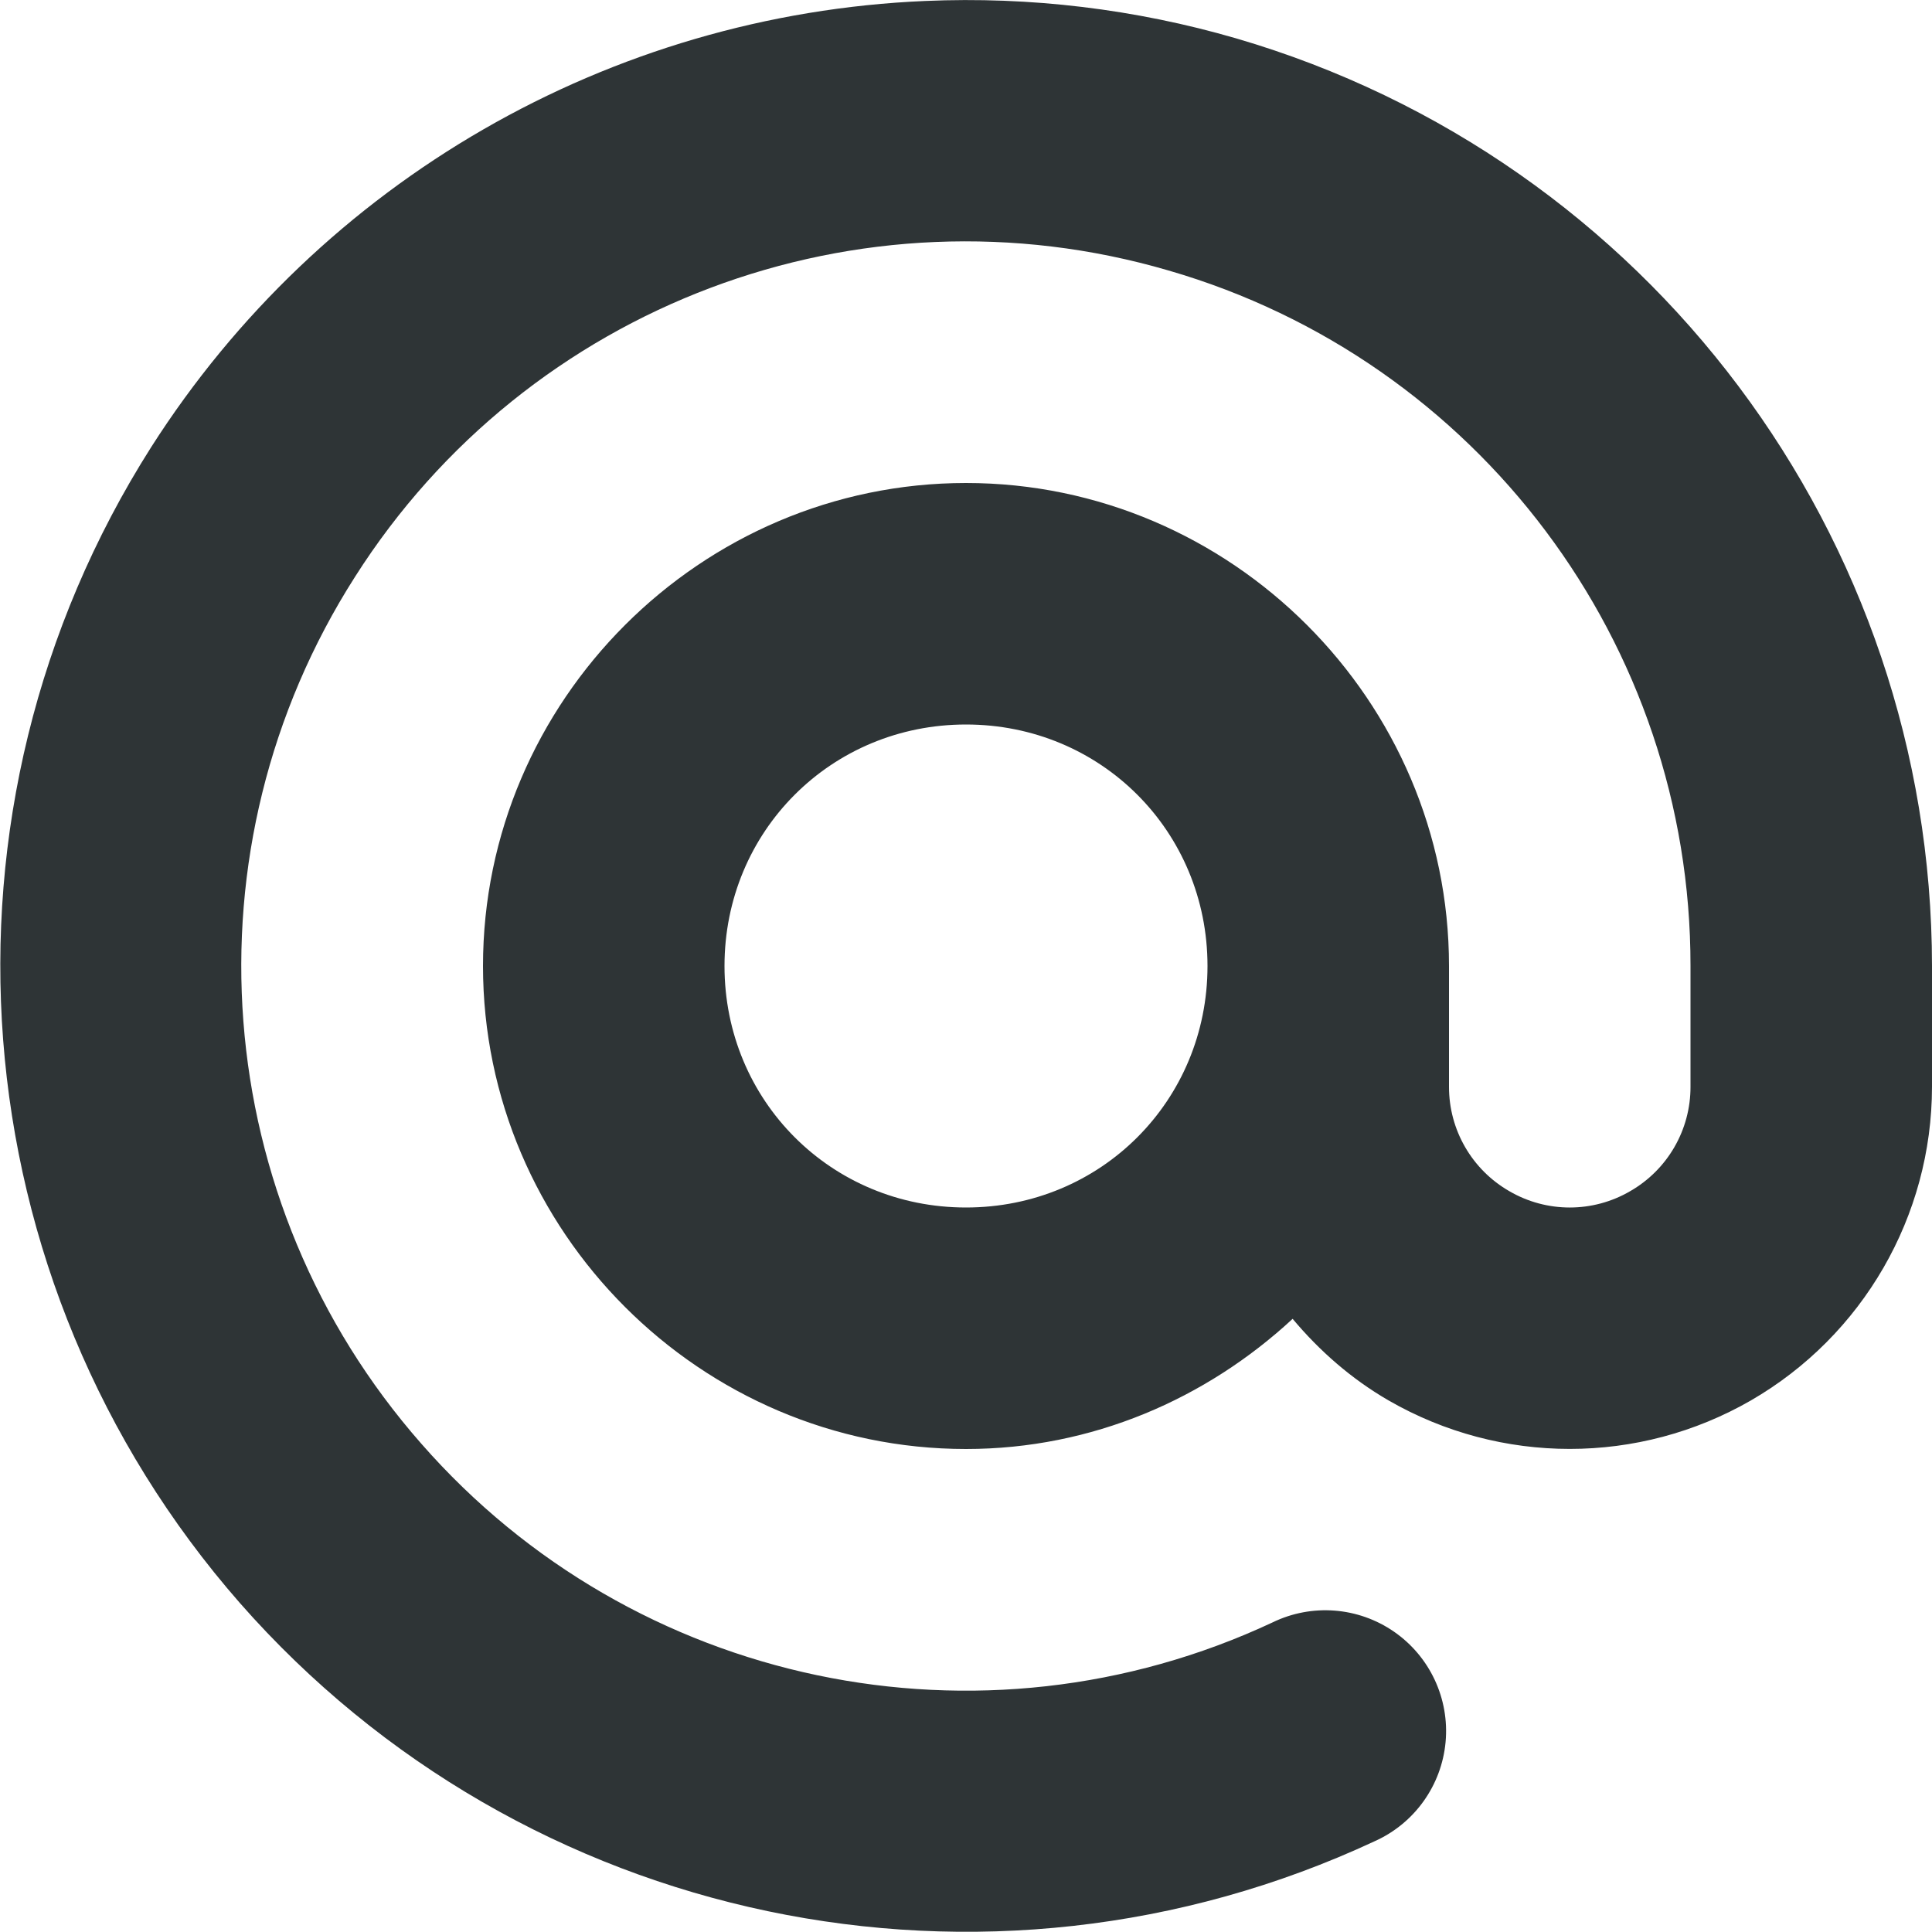
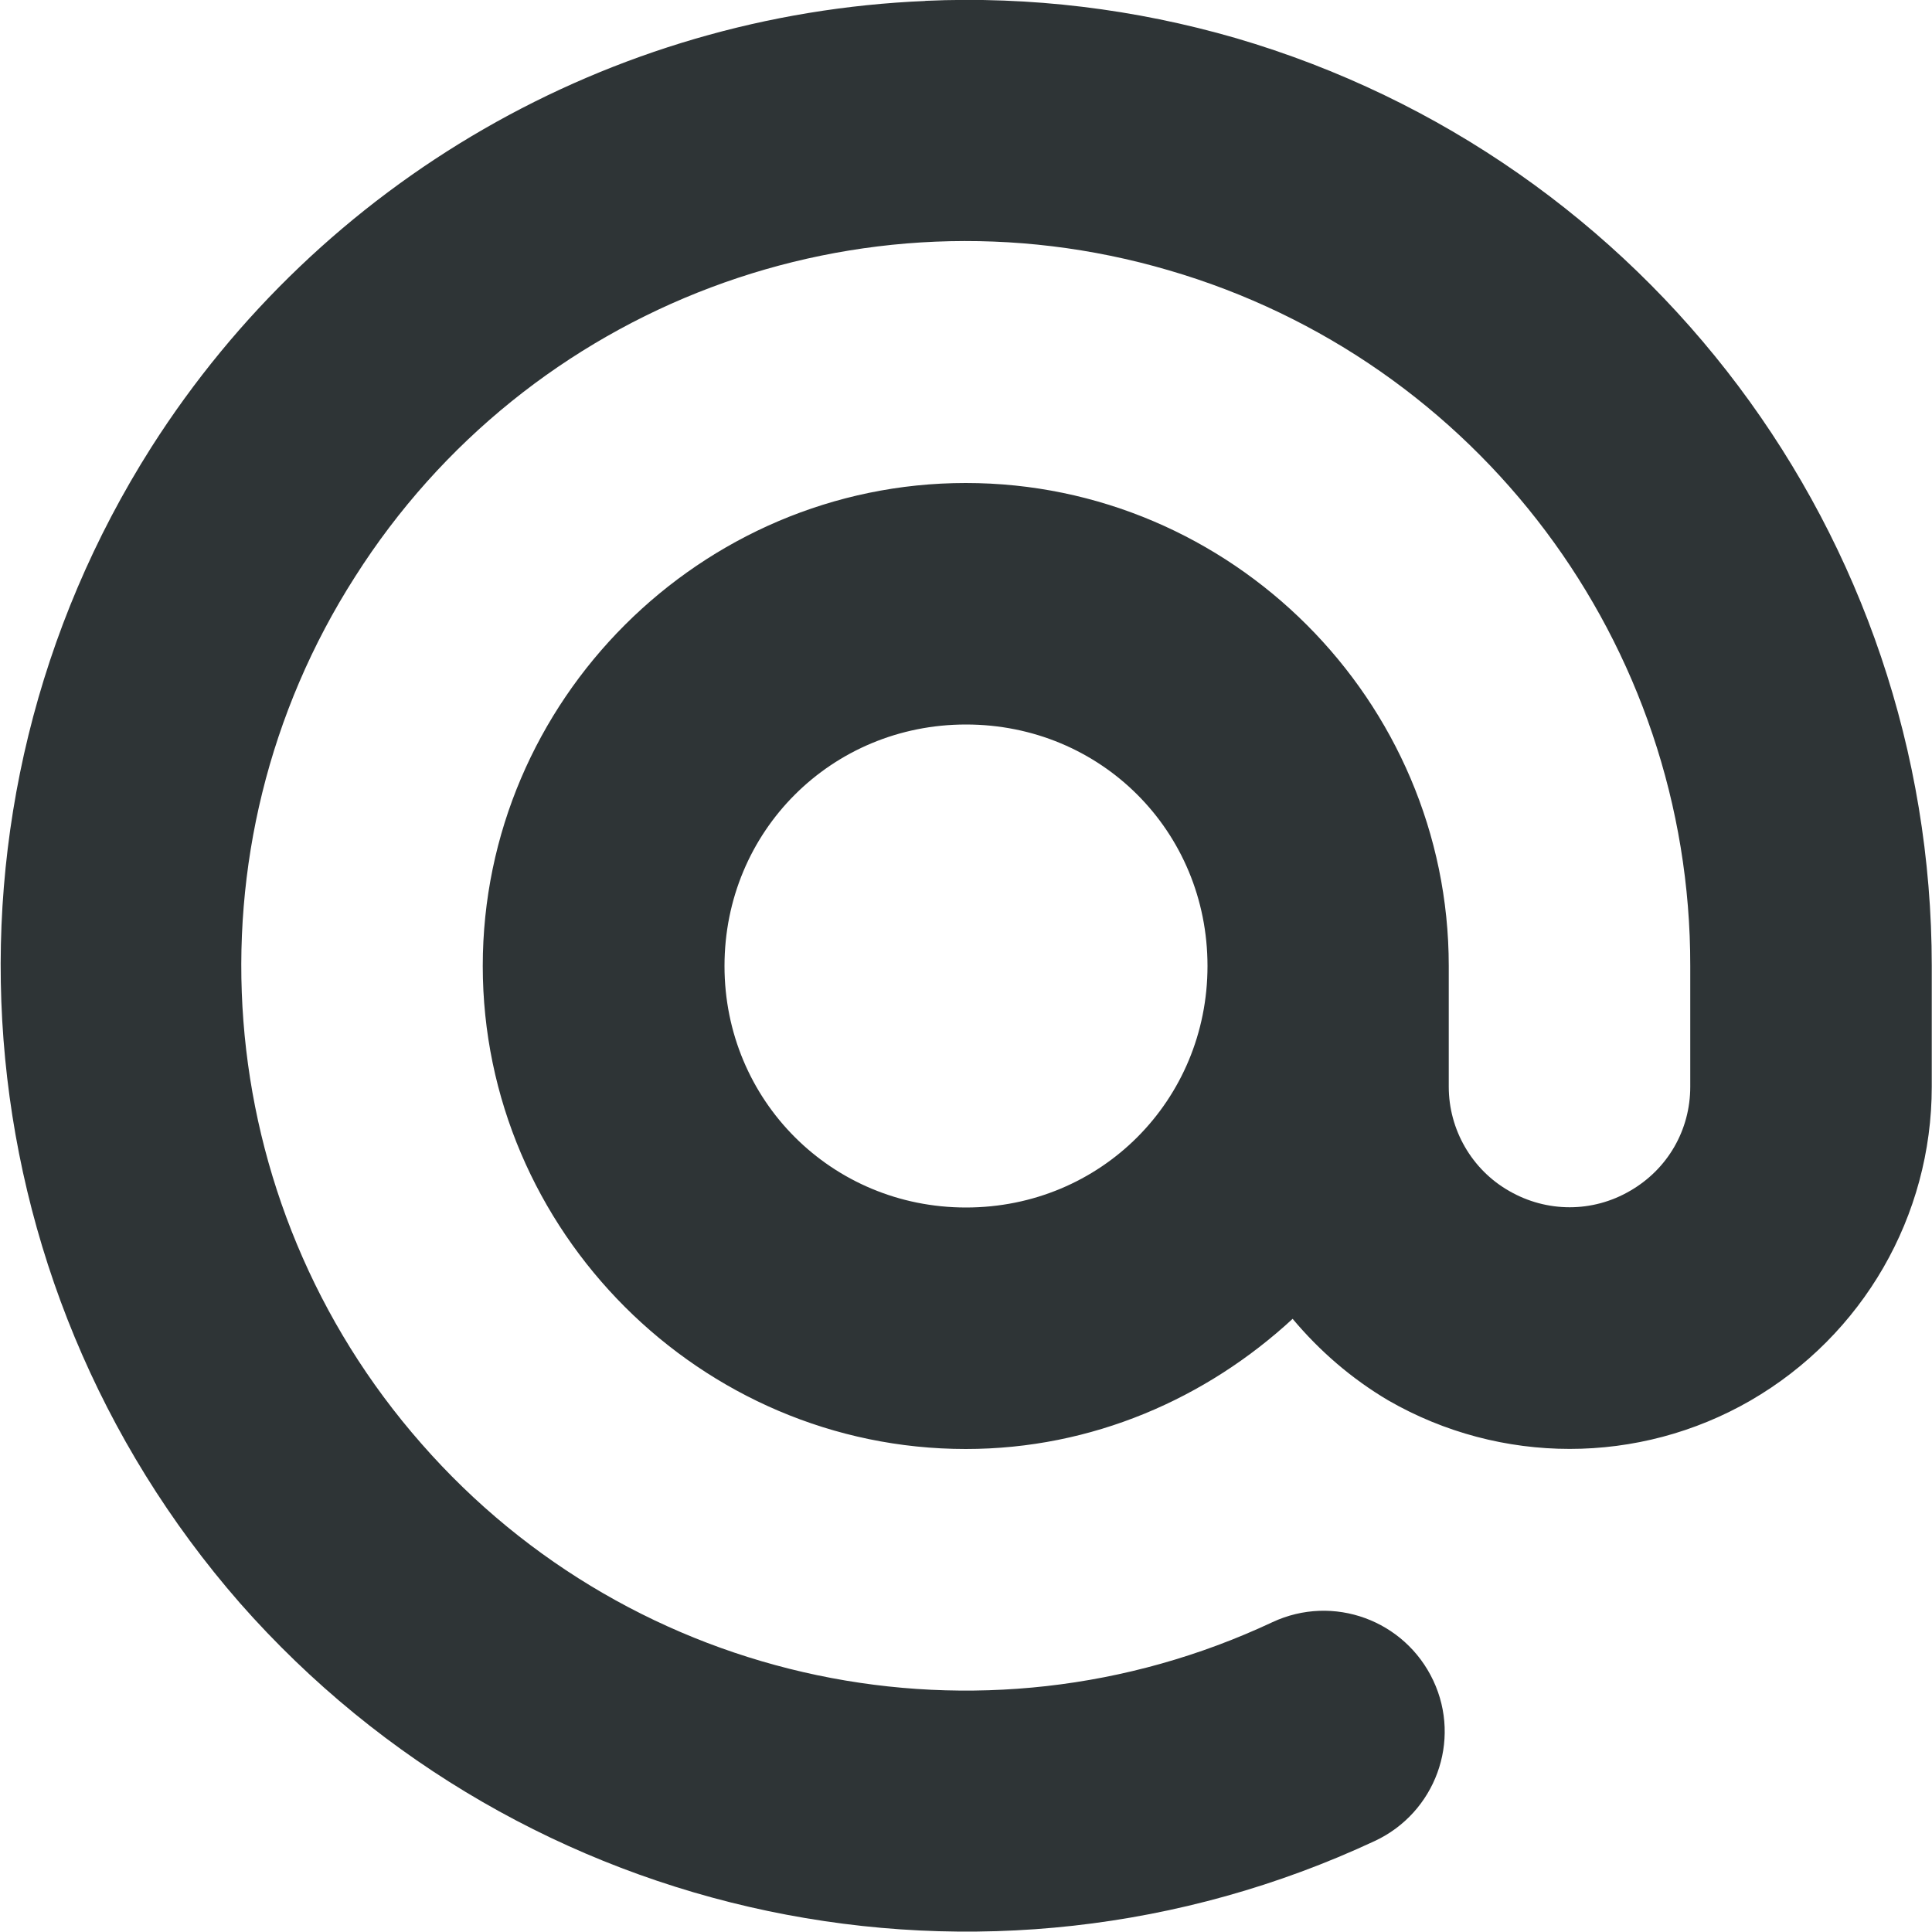
- <svg xmlns="http://www.w3.org/2000/svg" width="16" height="16">
-   <path style="line-height:normal;font-variant-ligatures:normal;font-variant-position:normal;font-variant-caps:normal;font-variant-numeric:normal;font-variant-alternates:normal;font-feature-settings:normal;text-indent:0;text-align:start;text-decoration-line:none;text-decoration-style:solid;text-decoration-color:#000;text-transform:none;text-orientation:mixed;white-space:normal;shape-padding:0;isolation:auto;mix-blend-mode:normal;solid-color:#000;solid-opacity:1" d="M7.662.008a8.007 8.007 0 00-6.41 3.695 8.009 8.009 0 00.736 9.574 8.006 8.006 0 009.397 1.971 1 1 0 10-.846-1.812 5.993 5.993 0 01-7.049-1.479 5.99 5.99 0 01-.55-7.18A5.99 5.99 0 019.677 2.24 5.991 5.991 0 0114 8a1 1 0 000 .041V9a.994.994 0 01-.5.865.993.993 0 01-1 0A.995.995 0 0112 9V8c0-2.197-1.803-4-4-4S4 5.803 4 8s1.803 4 4 4c1.044 0 1.99-.416 2.705-1.078.222.265.487.498.795.676a3.004 3.004 0 003 0A3.003 3.003 0 0016 9V8A8.008 8.008 0 0010.238.318a7.983 7.983 0 00-2.576-.31zM8 6c1.117 0 2 .884 2 2s-.883 2-2 2c-1.116 0-2-.884-2-2s.884-2 2-2z" color="#000" font-weight="400" font-family="sans-serif" overflow="visible" fill="#2e3436" />
+ <svg xmlns="http://www.w3.org/2000/svg" height="16px" viewBox="0 0 16 16" width="16px">
+   <path d="m 7.664 0.008 c -2.613 0.109 -5.004 1.488 -6.41 3.695 c -1.906 3 -1.605 6.898 0.734 9.574 c 2.348 2.668 6.176 3.473 9.398 1.969 c 0.5 -0.234 0.719 -0.828 0.484 -1.328 s -0.828 -0.719 -1.332 -0.484 c -2.414 1.133 -5.289 0.531 -7.047 -1.477 c -1.762 -2.004 -1.988 -4.934 -0.551 -7.18 c 1.43 -2.254 4.18 -3.289 6.738 -2.539 c 2.562 0.746 4.324 3.094 4.32 5.762 v 0.039 v 0.961 c 0 0.359 -0.188 0.684 -0.5 0.863 c -0.309 0.18 -0.688 0.18 -1 0 c -0.309 -0.176 -0.5 -0.508 -0.5 -0.863 v -1 c 0 -2.199 -1.801 -4 -4 -4 c -2.195 0 -4 1.801 -4 4 c 0 2.195 1.805 4 4 4 c 1.047 0 1.992 -0.418 2.707 -1.078 c 0.223 0.266 0.488 0.496 0.793 0.676 c 0.93 0.535 2.074 0.535 3 0 c 0.93 -0.539 1.5 -1.527 1.5 -2.598 v -1 c 0 -3.559 -2.348 -6.684 -5.762 -7.684 c -0.836 -0.242 -1.703 -0.348 -2.574 -0.309 z m 0.336 5.992 c 1.117 0 2 0.883 2 2 c 0 1.113 -0.883 2 -2 2 c -1.113 0 -2 -0.887 -2 -2 c 0 -1.117 0.887 -2 2 -2 z m 0 0" fill="#2e3436" />
</svg>
